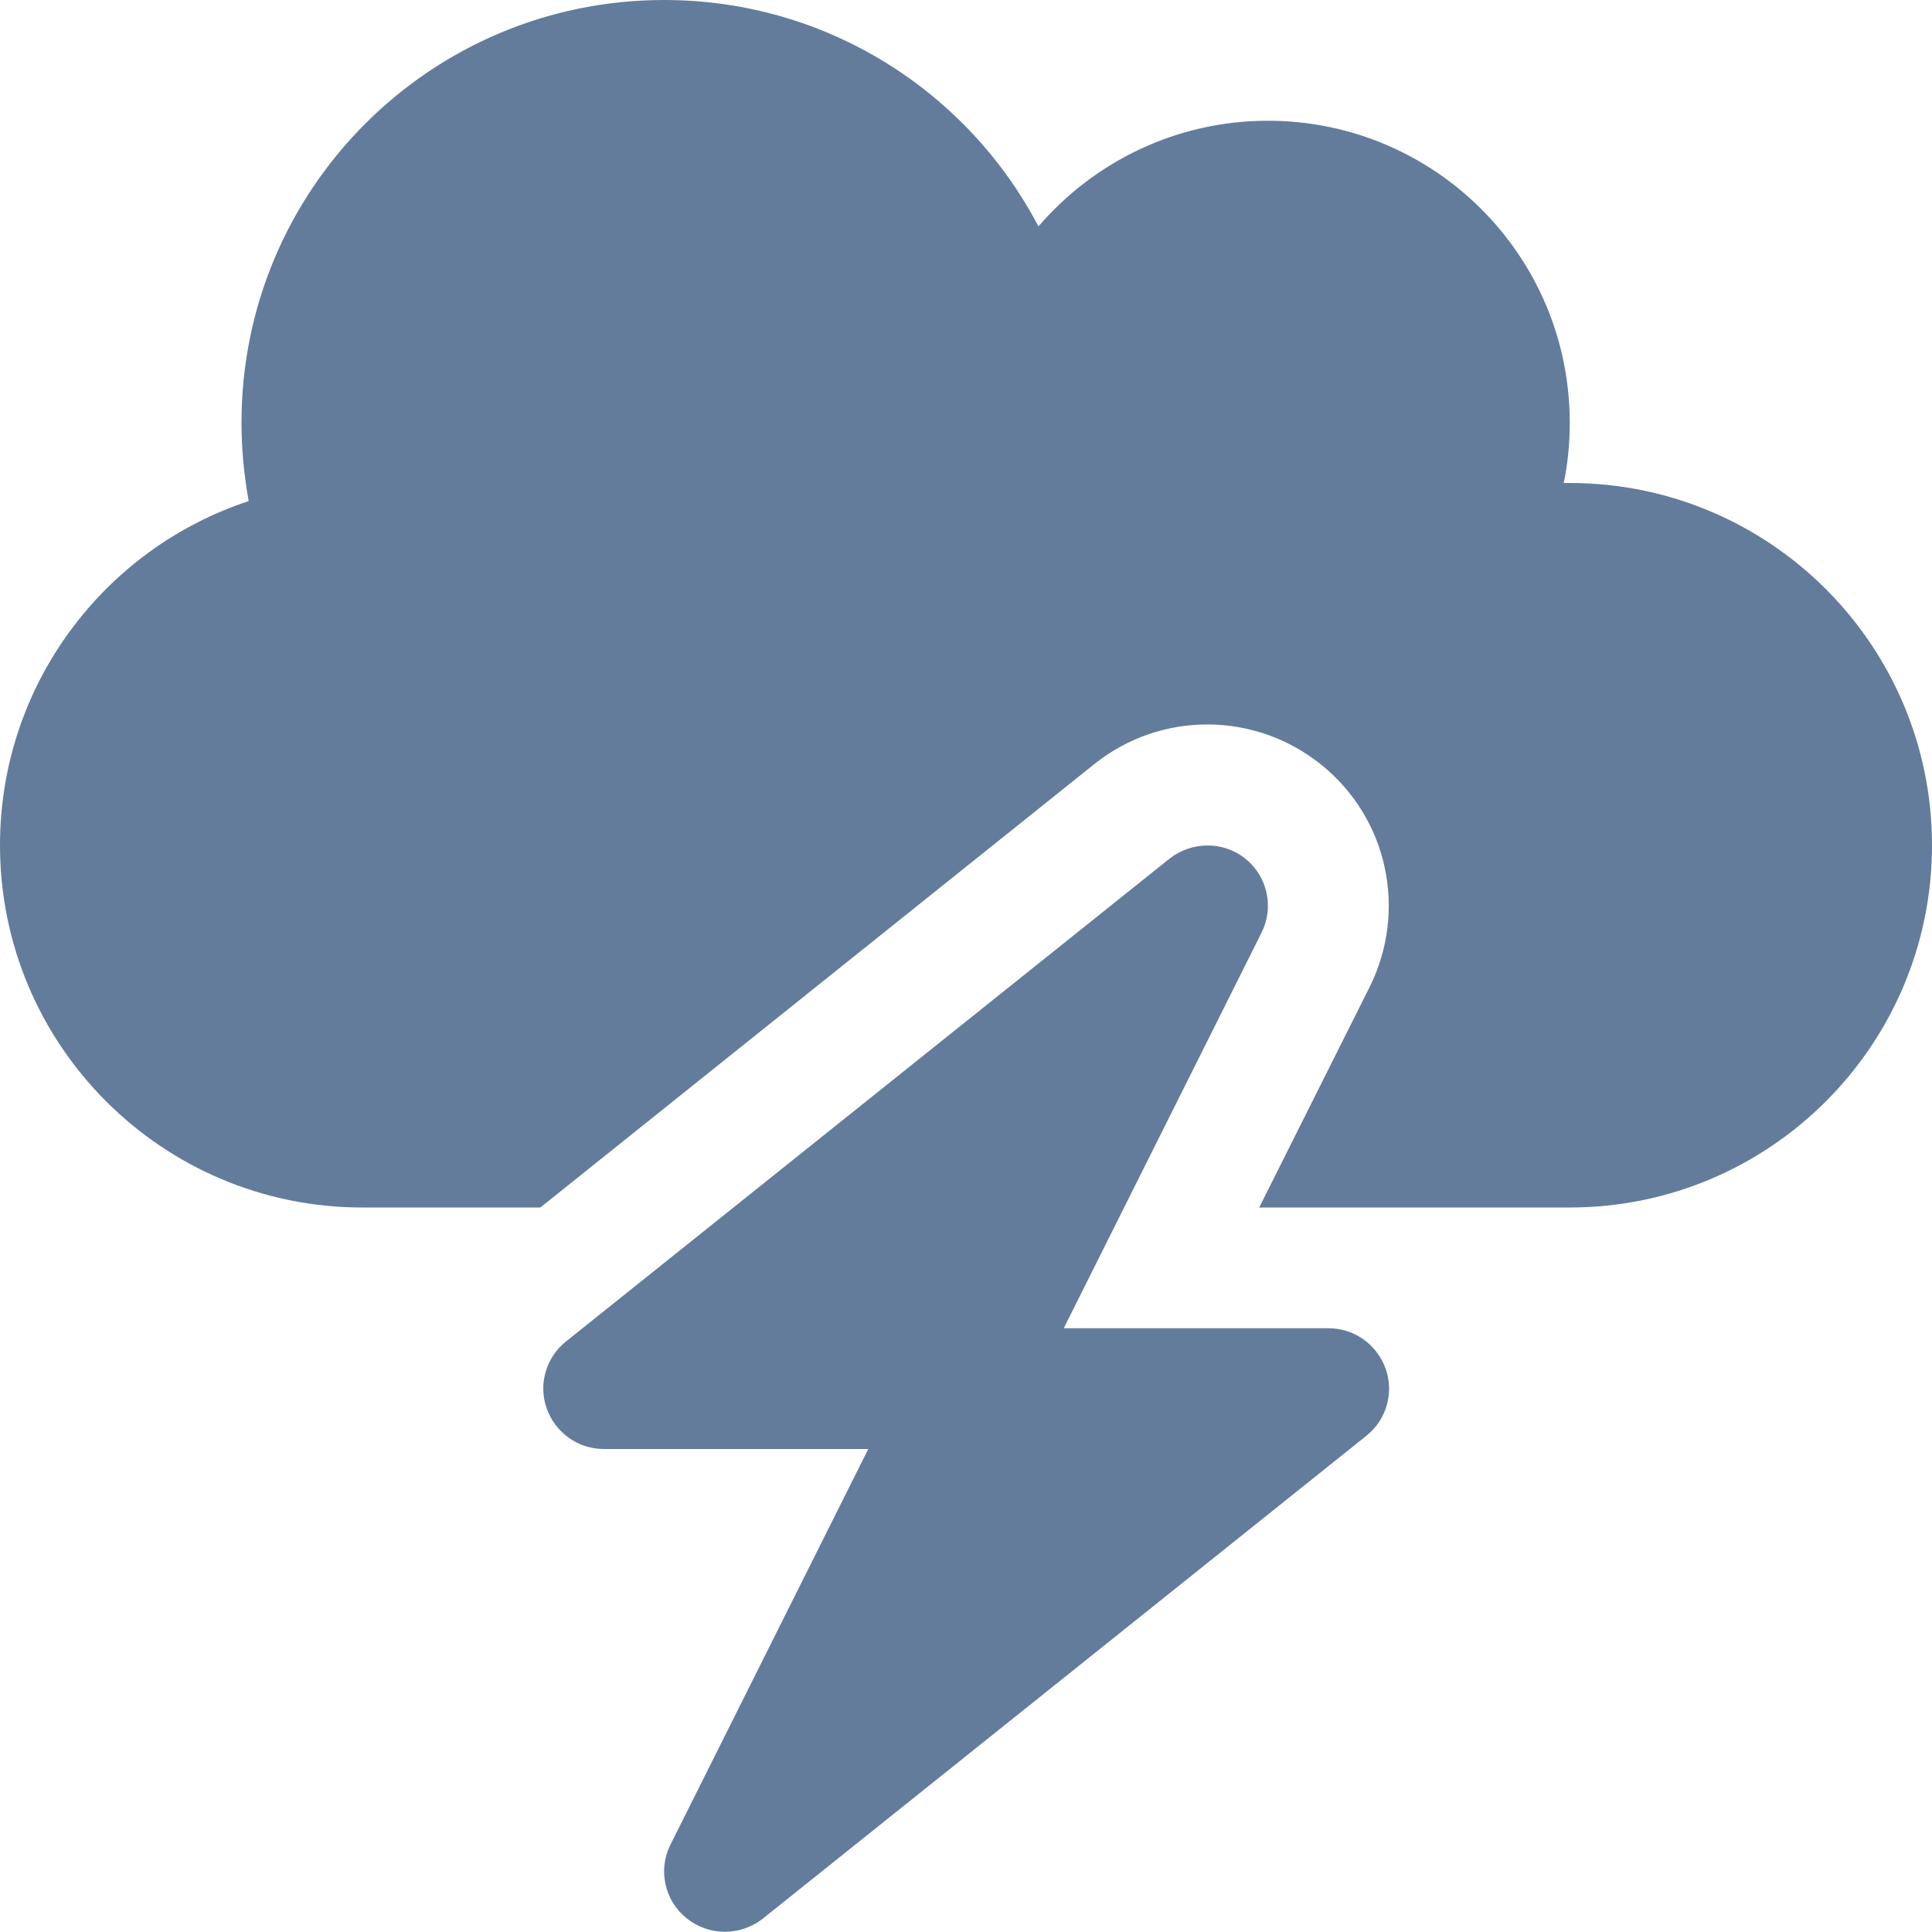
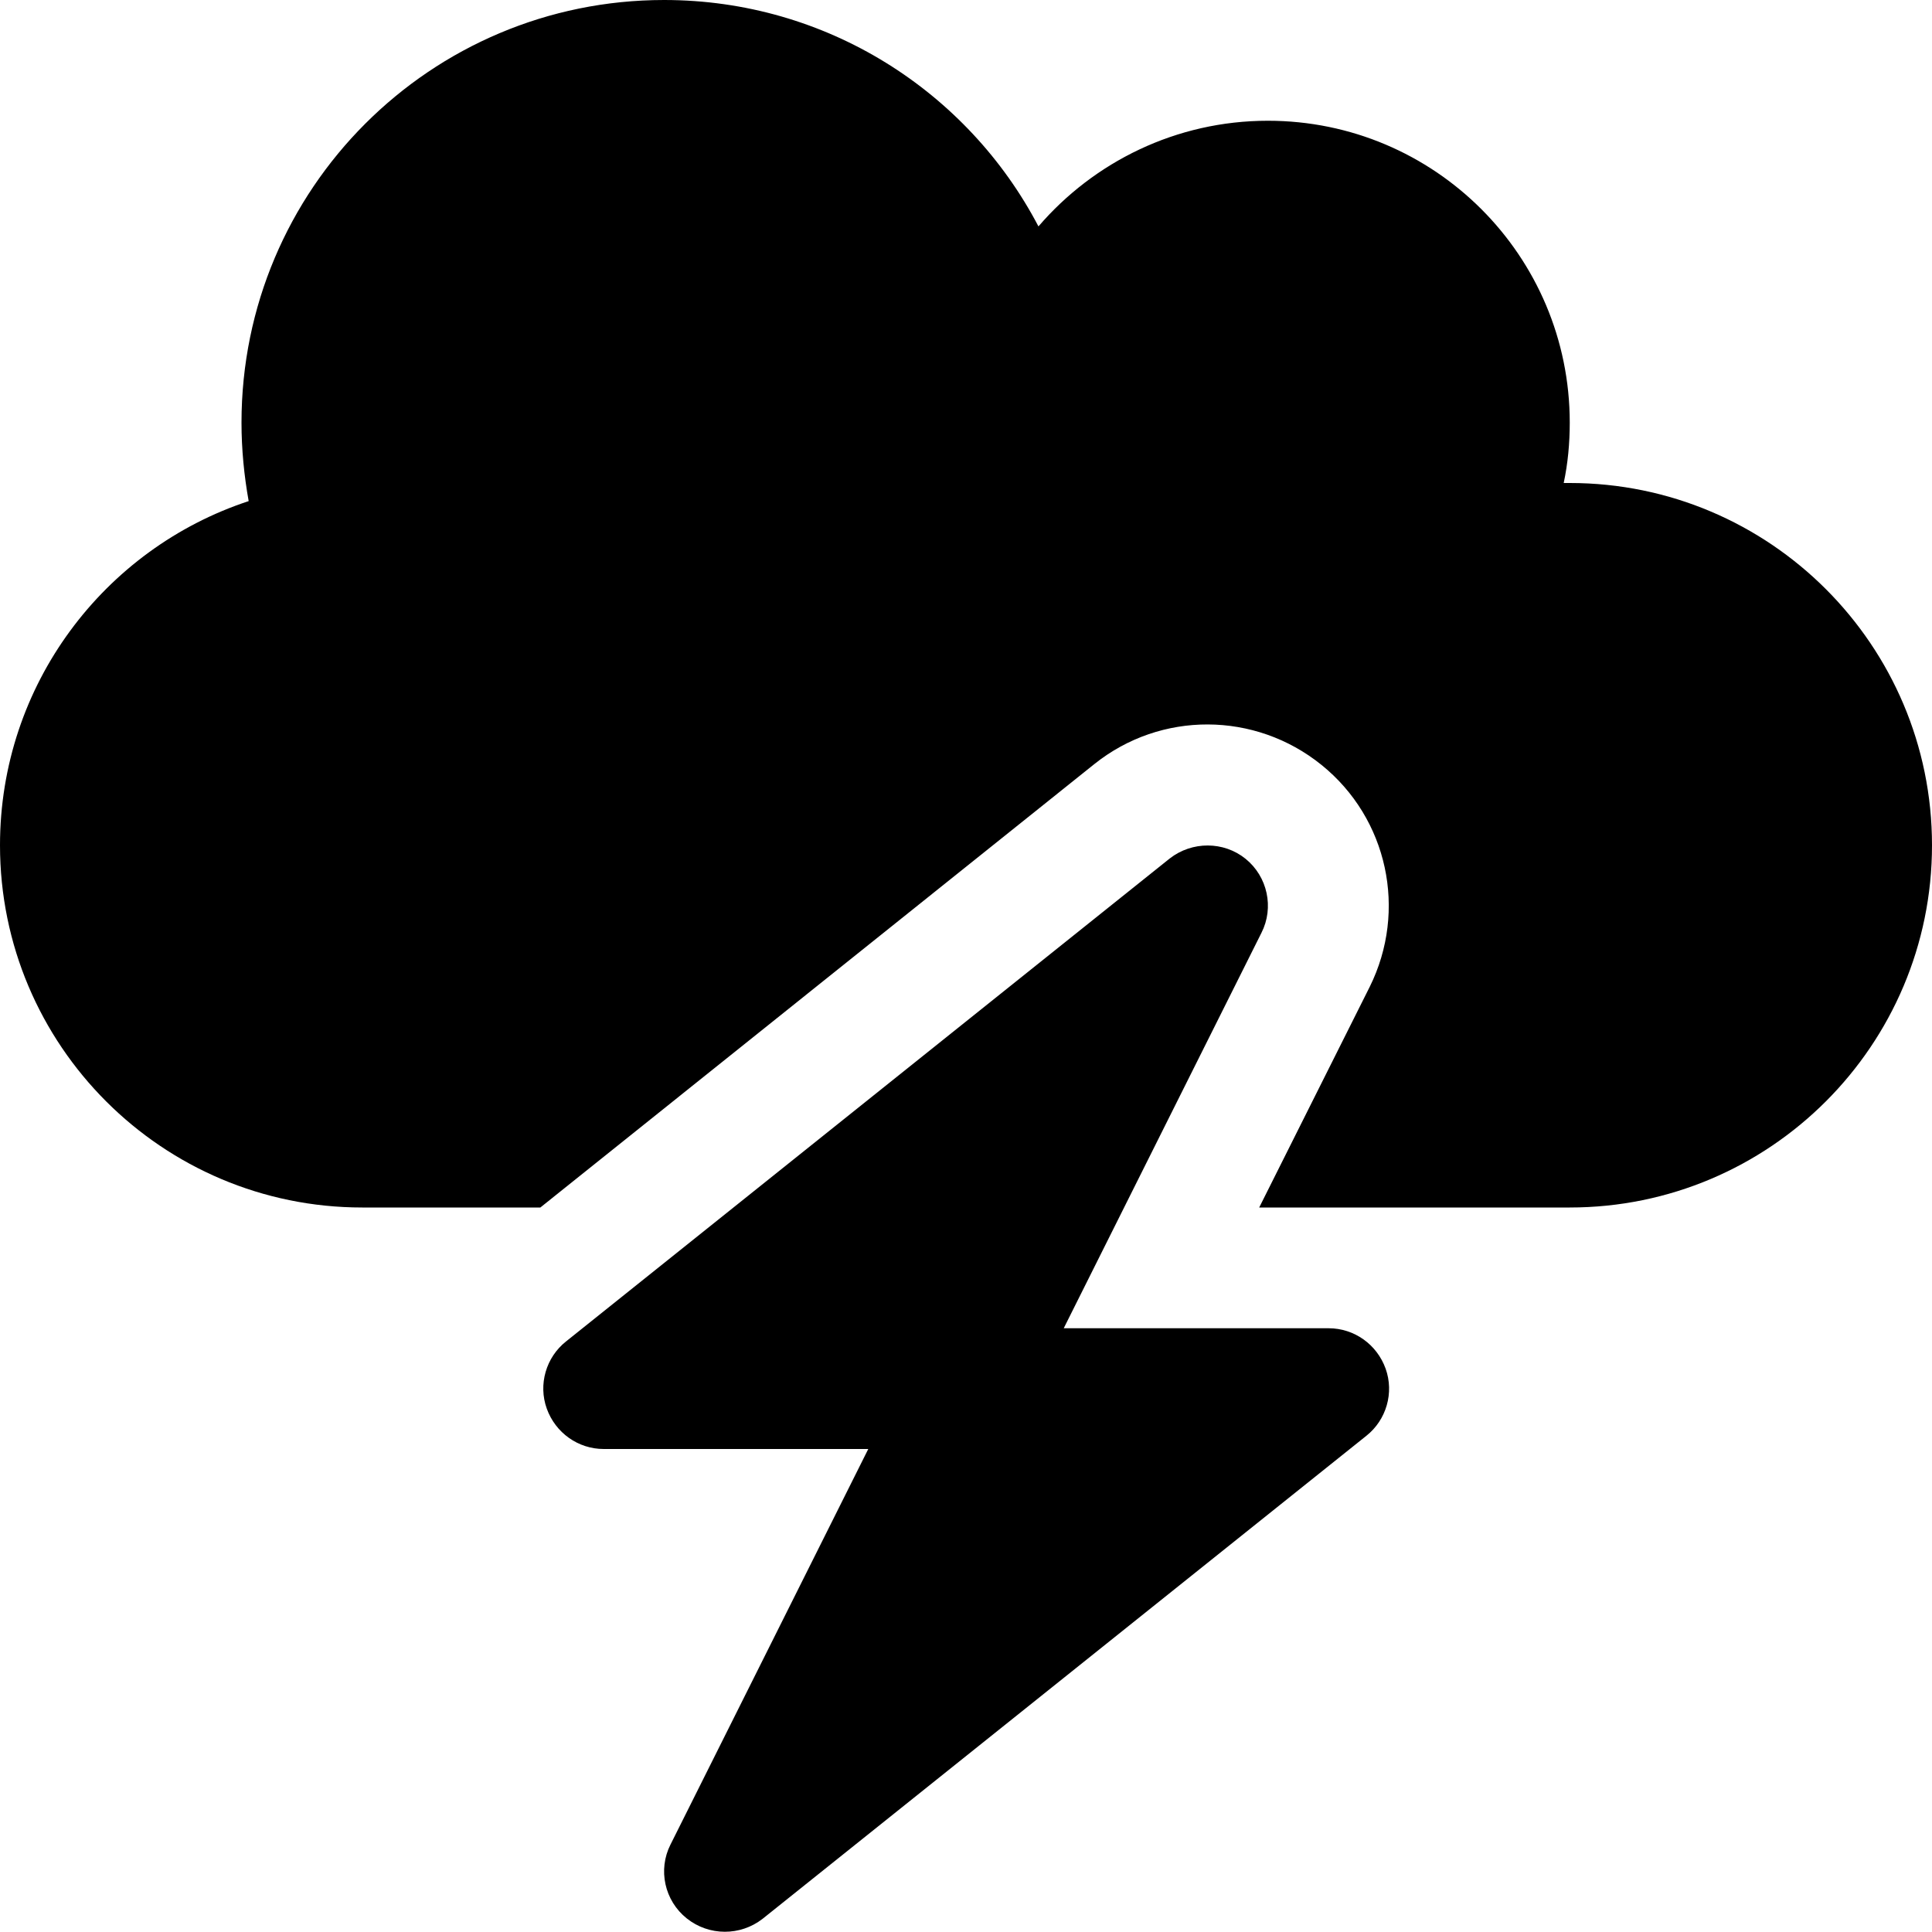
<svg xmlns="http://www.w3.org/2000/svg" fill="hsl(200, 100%, 20%)" viewBox="0 0 512 512">
-   <path d="M0 224c0 53 43 96 96 96h47.2L290 202.5c17.6-14.1 42.6-14 60.2 .2s22.8 38.6 12.8 58.8L333.7 320H352h64c53 0 96-43 96-96s-43-96-96-96c-.5 0-1.1 0-1.6 0c1.1-5.2 1.6-10.5 1.6-16c0-44.2-35.8-80-80-80c-24.3 0-46.1 10.9-60.8 28C256.5 24.3 219.1 0 176 0C114.1 0 64 50.1 64 112c0 7.1 .7 14.1 1.9 20.8C27.6 145.4 0 181.5 0 224zm330.1 3.6c-5.8-4.7-14.2-4.7-20.1-.1l-160 128c-5.3 4.2-7.4 11.4-5.1 17.8s8.3 10.7 15.1 10.7h70.1L177.7 488.8c-3.4 6.7-1.6 14.9 4.3 19.6s14.2 4.7 20.1 .1l160-128c5.3-4.2 7.4-11.4 5.1-17.8s-8.3-10.7-15.1-10.7H281.9l52.4-104.8c3.4-6.7 1.6-14.9-4.2-19.6z" fill="#637c9c" />
+   <path d="M0 224c0 53 43 96 96 96h47.2L290 202.5c17.6-14.1 42.6-14 60.2 .2s22.8 38.6 12.8 58.8L333.7 320H352h64c53 0 96-43 96-96s-43-96-96-96c-.5 0-1.1 0-1.6 0c1.1-5.2 1.6-10.5 1.6-16c0-44.2-35.8-80-80-80c-24.3 0-46.1 10.9-60.8 28C256.5 24.3 219.1 0 176 0C114.1 0 64 50.1 64 112c0 7.1 .7 14.1 1.9 20.8C27.6 145.4 0 181.5 0 224zm330.1 3.6c-5.8-4.7-14.2-4.7-20.1-.1l-160 128c-5.3 4.2-7.4 11.4-5.1 17.8s8.3 10.7 15.1 10.7h70.1L177.7 488.8c-3.4 6.7-1.6 14.9 4.3 19.6s14.2 4.7 20.1 .1l160-128c5.3-4.2 7.4-11.4 5.1-17.8s-8.3-10.7-15.1-10.7H281.9l52.4-104.8c3.4-6.7 1.6-14.9-4.2-19.6z" fill="#000" />
</svg>
